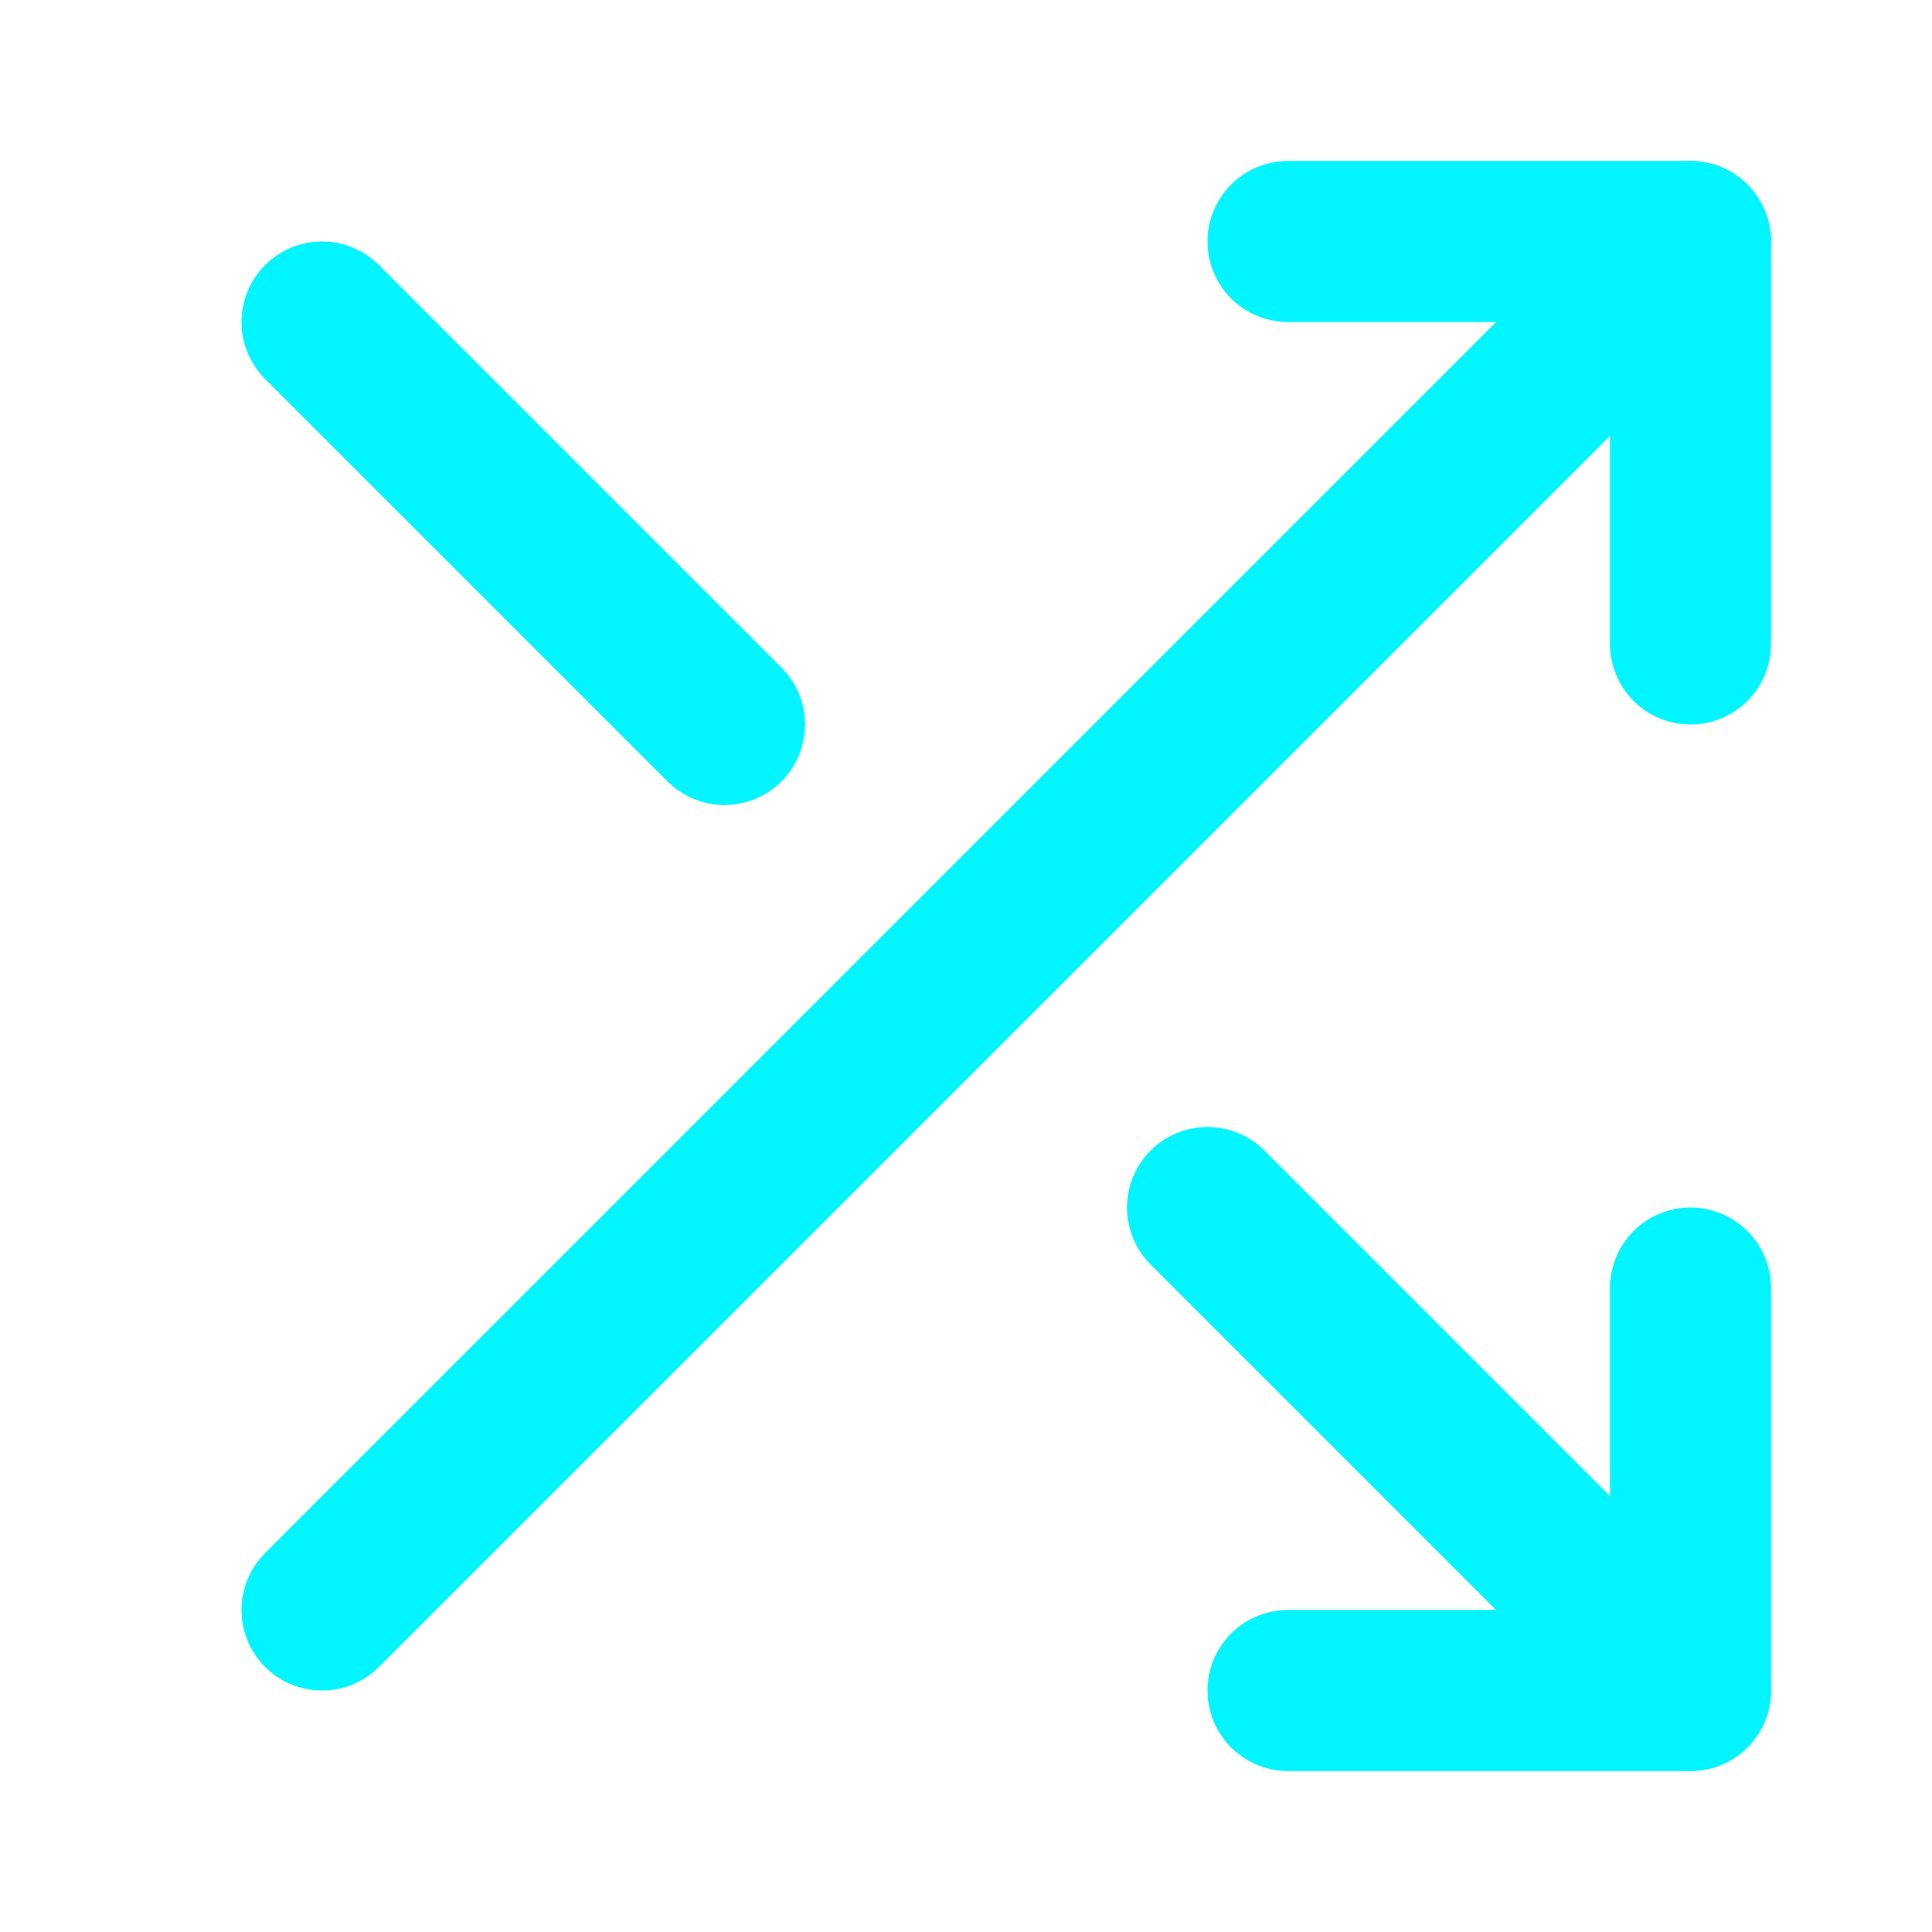
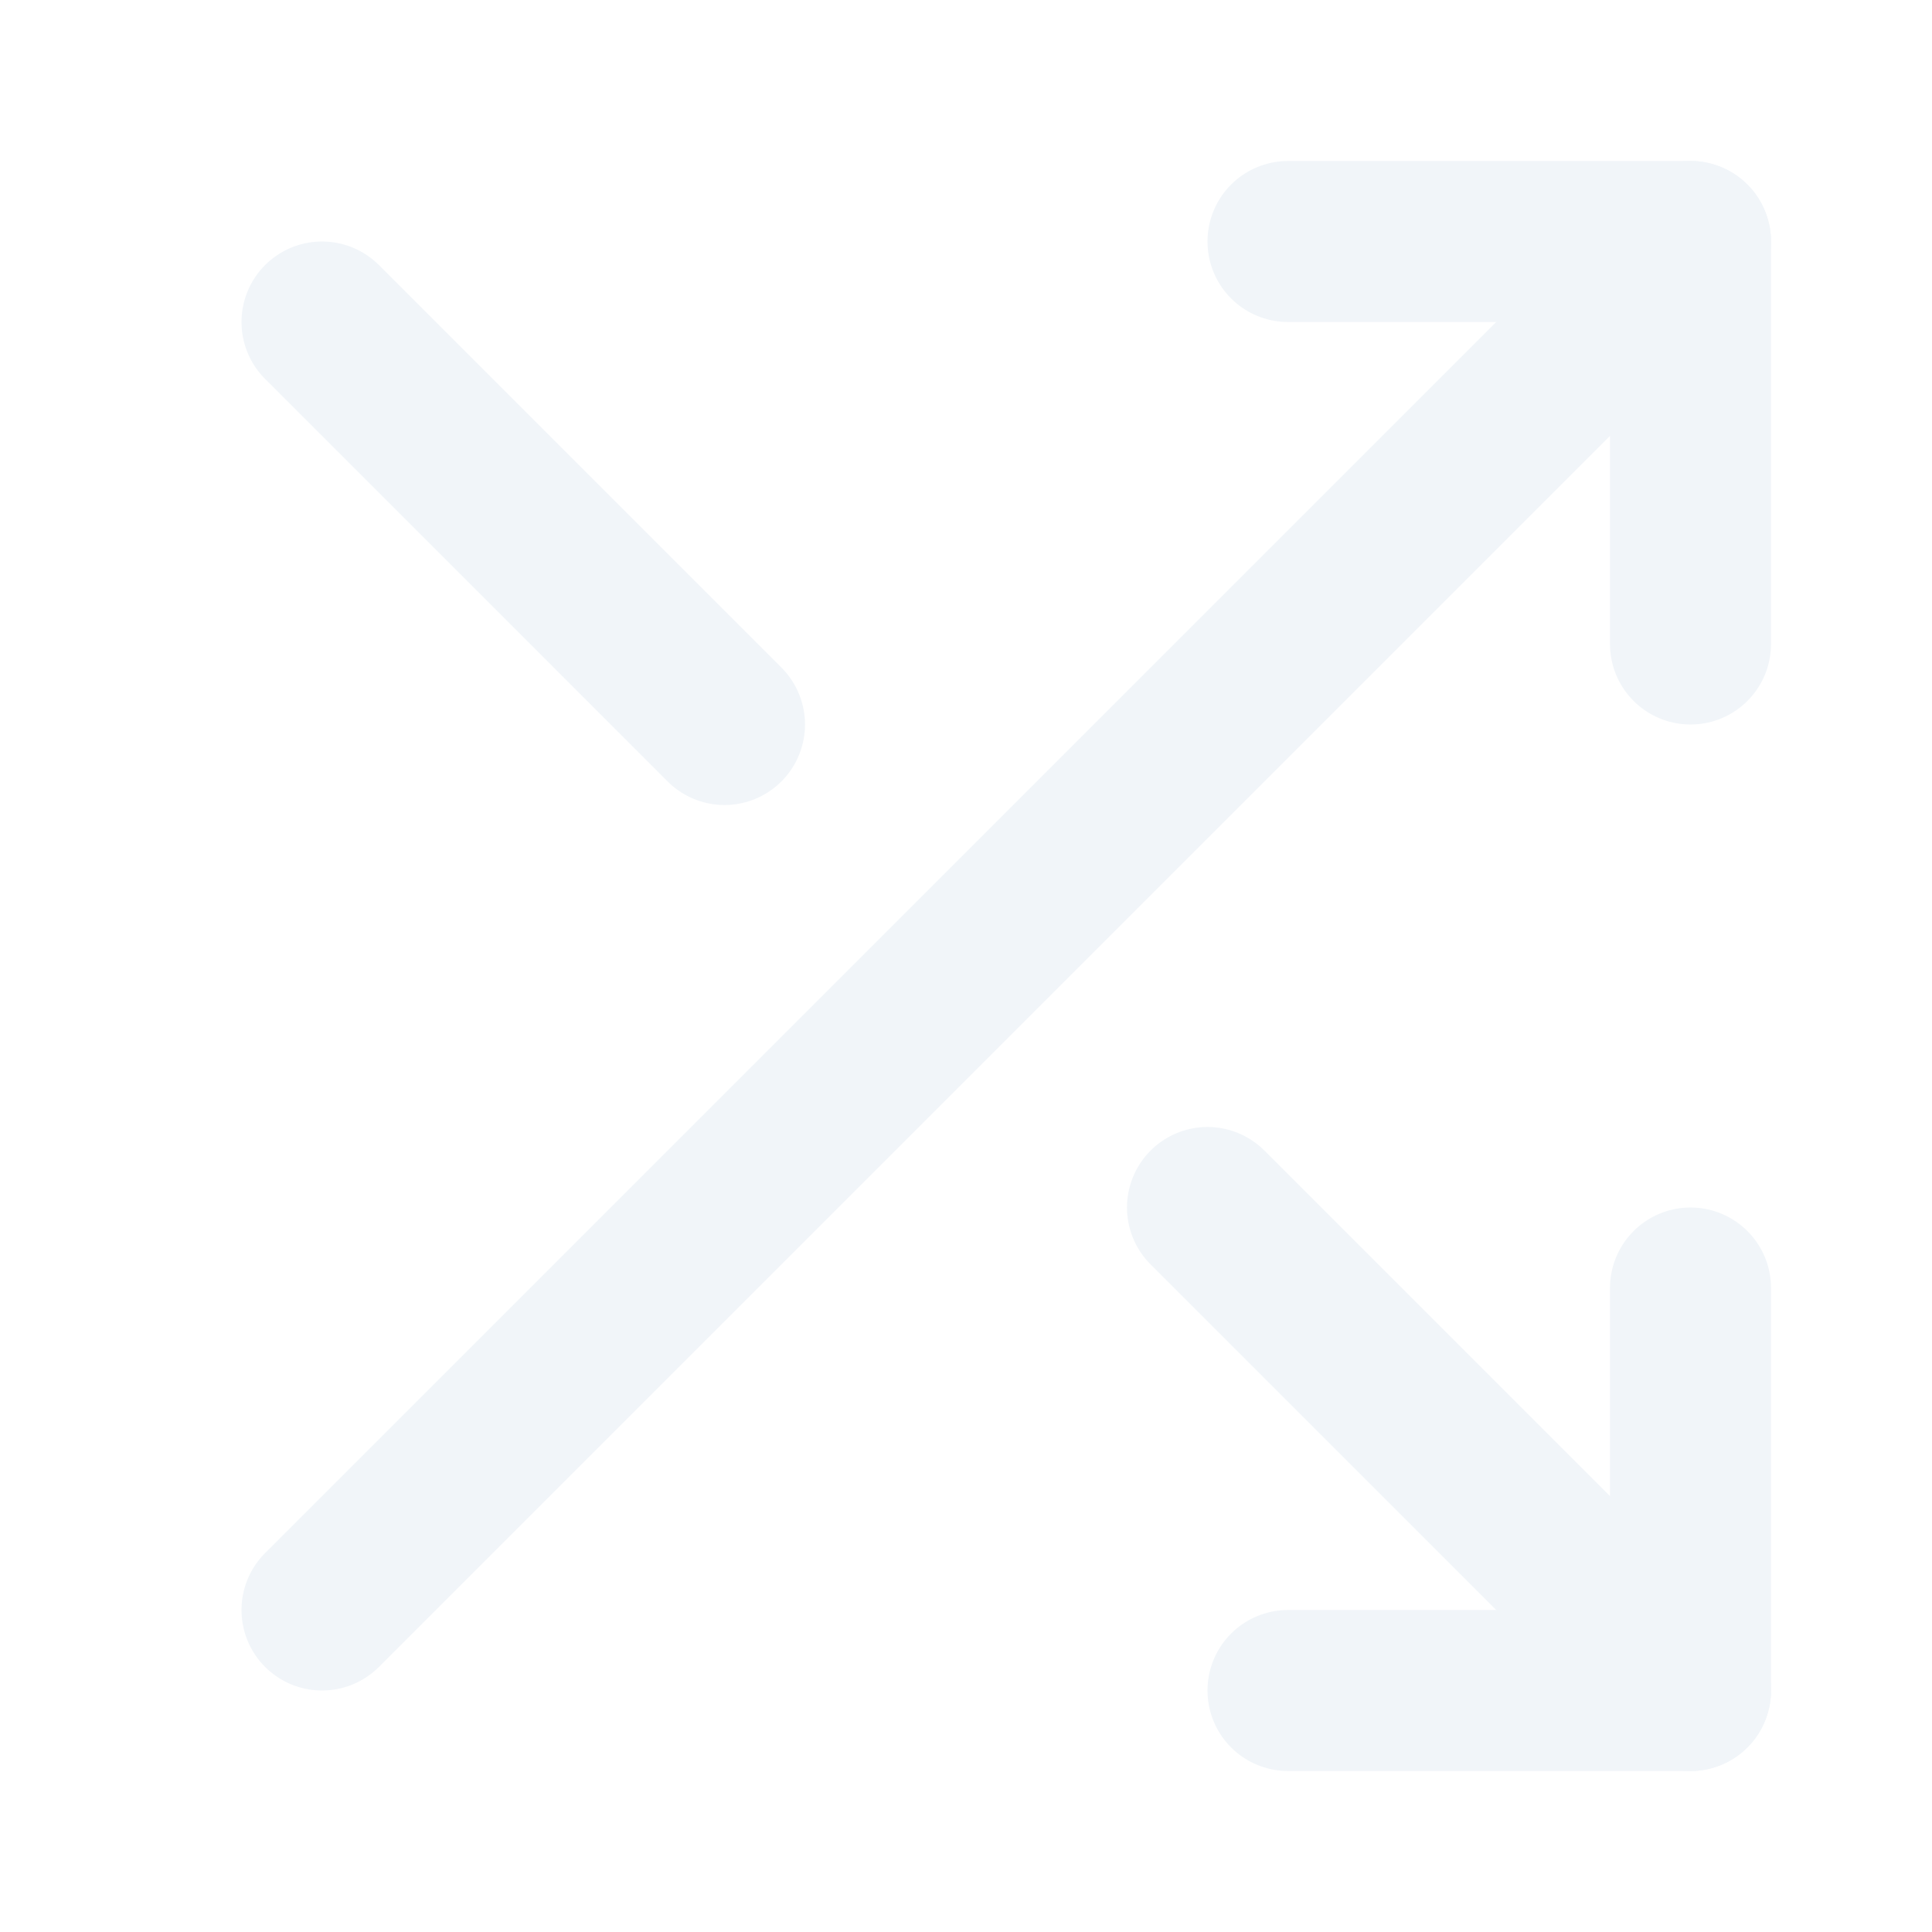
- <svg xmlns="http://www.w3.org/2000/svg" viewBox="0 0 24 24" width="24" height="24">
-   <g fill="none" stroke="#00F5FF" stroke-width="2" stroke-linecap="round" stroke-linejoin="round">
-     <path d="M16 3h5v5" />
-     <path d="M4 20l17-17" />
-     <path d="M21 16v5h-5" />
-     <path d="M15 15l6 6" />
-     <path d="M4 4l5 5" />
-   </g>
+ <svg xmlns="http://www.w3.org/2000/svg" viewBox="0 0 24 24" width="24" height="24" fill="none" stroke="#F1F5F9" stroke-width="2" stroke-linecap="round" stroke-linejoin="round">
+   <polyline points="16 3 21 3 21 8" />
+   <line x1="4" y1="20" x2="21" y2="3" />
+   <polyline points="21 16 21 21 16 21" />
+   <path d="M15 15l6 6M4 4l5 5" />
</svg>
